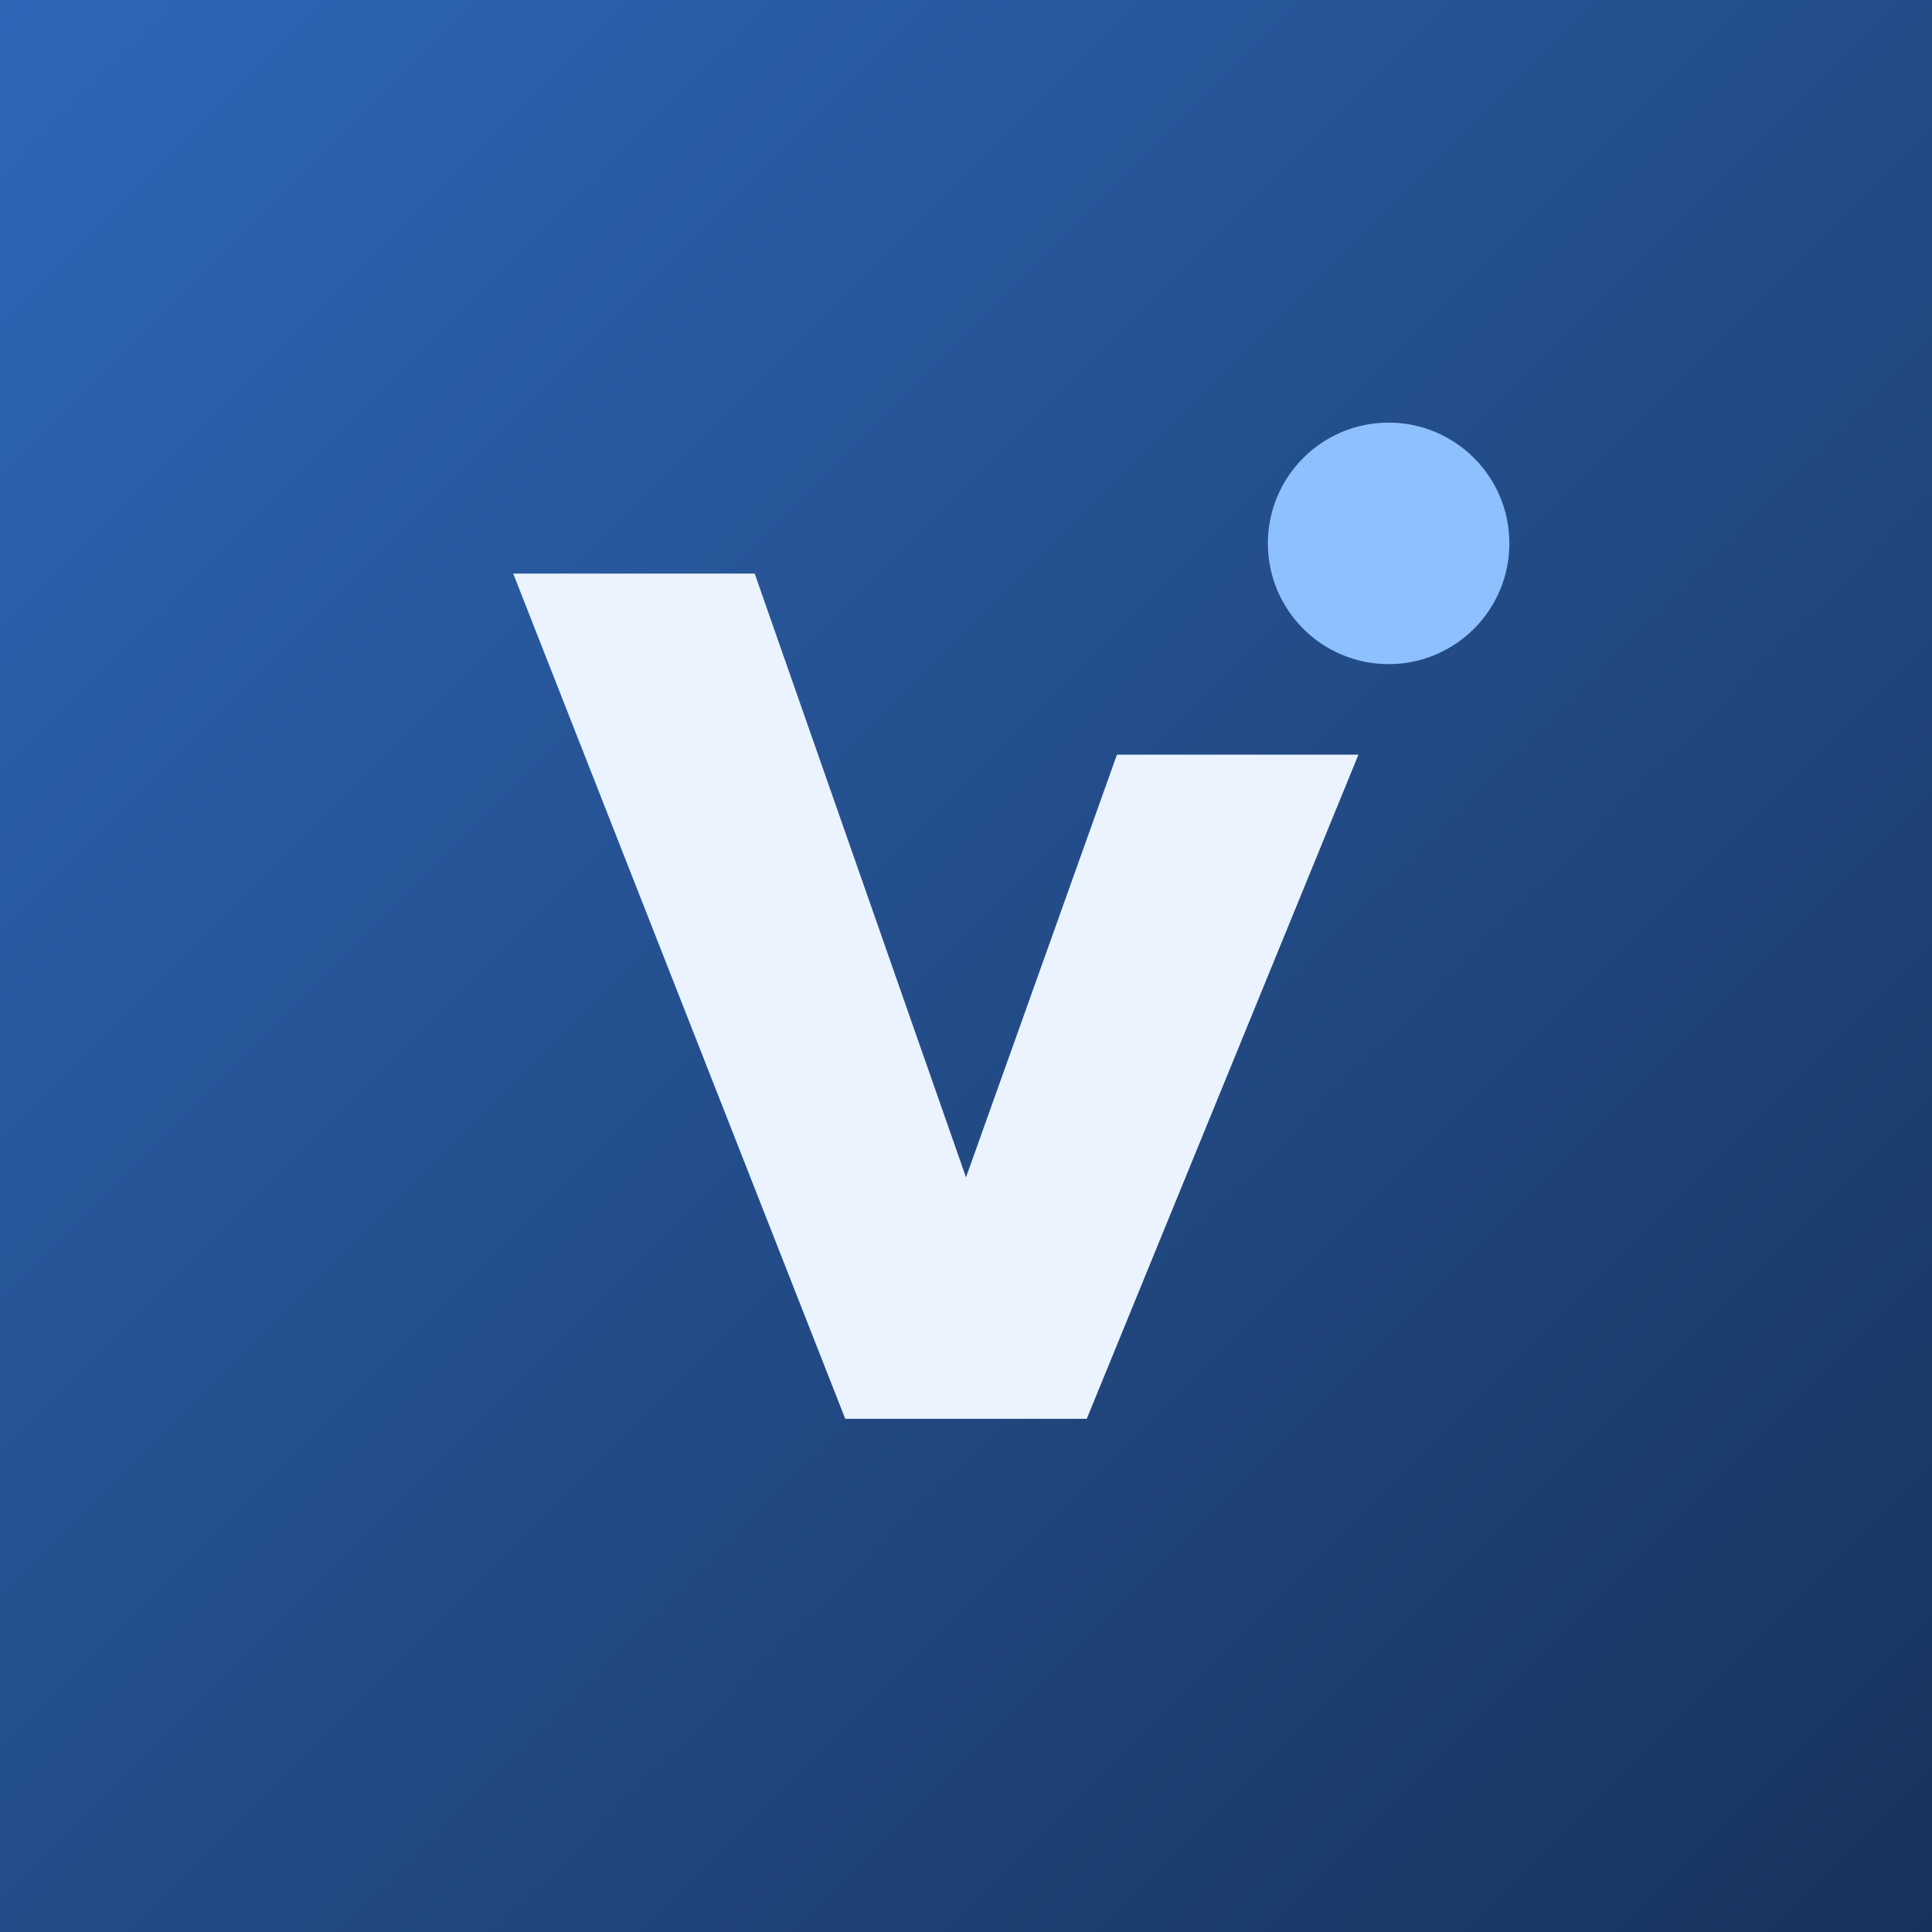
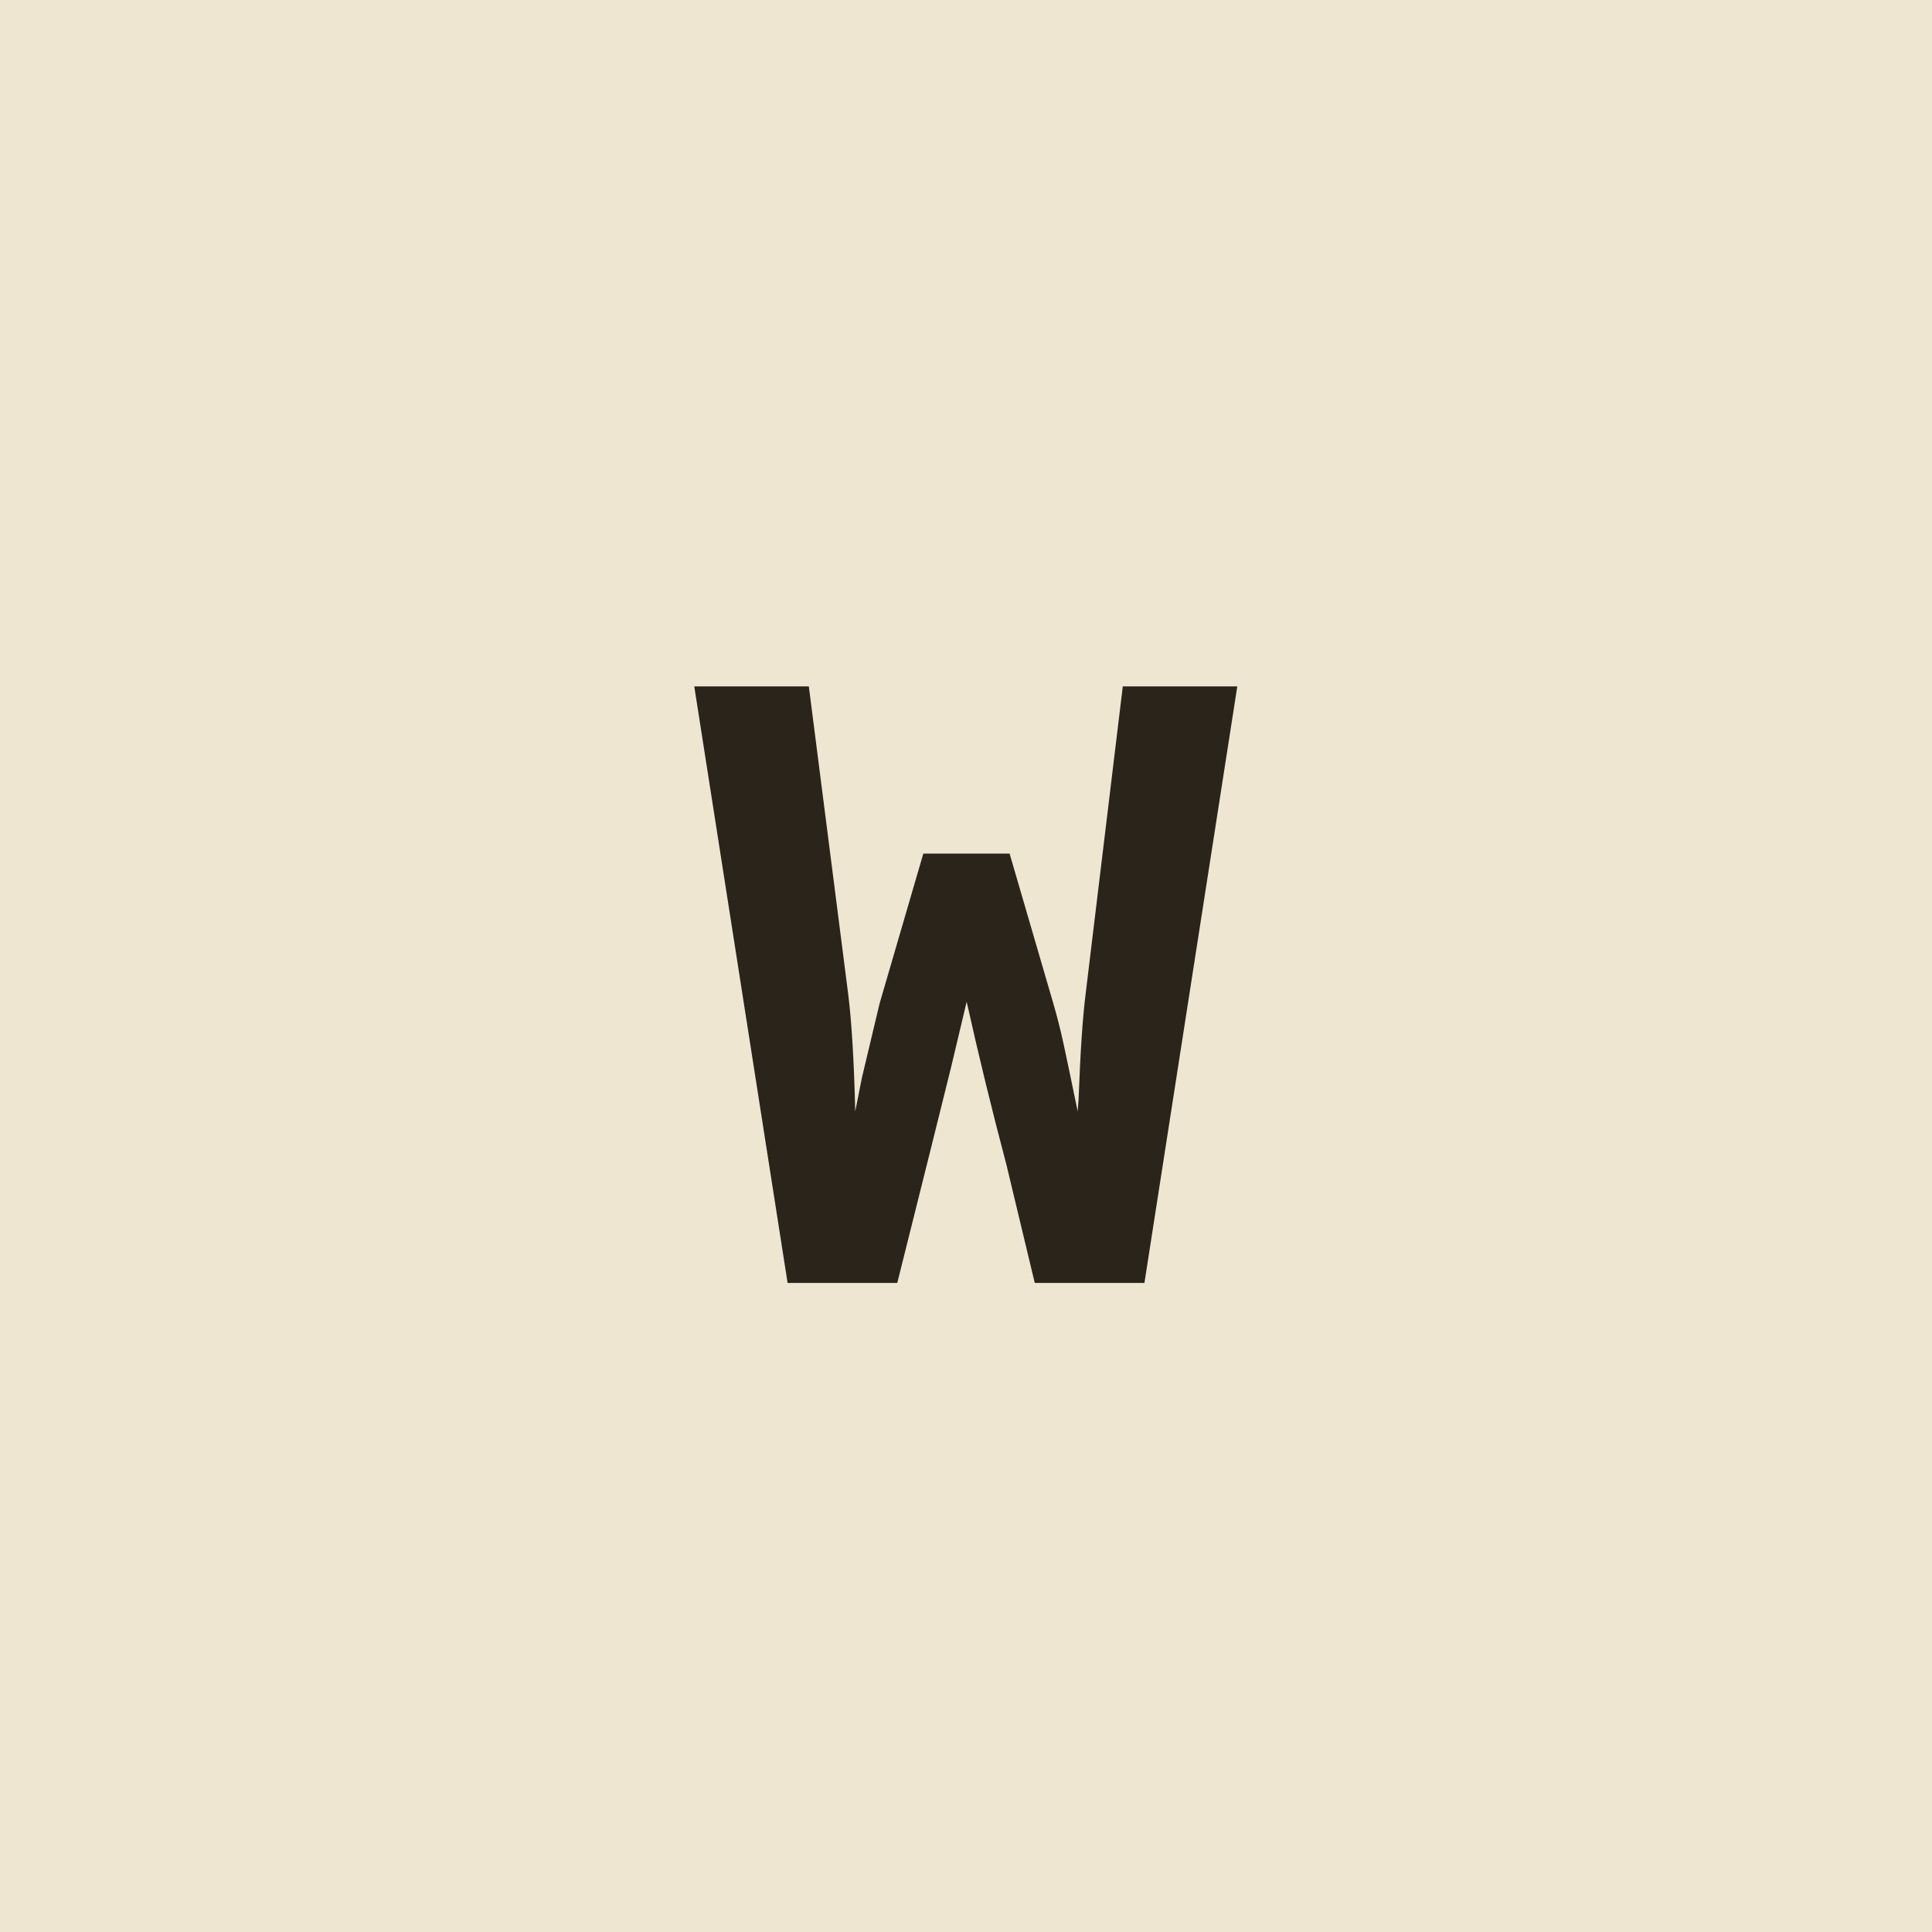
<svg xmlns="http://www.w3.org/2000/svg" viewBox="0 0 512 512">
-   <defs>
-     <linearGradient id="bg" x1="0" y1="0" x2="1" y2="1">
-       <stop offset="0%" stop-color="#2f67b8" />
-       <stop offset="100%" stop-color="#17335b" />
-     </linearGradient>
-   </defs>
-   <rect width="512" height="512" fill="url(#bg)" />
-   <g transform="scale(8)">
-     <path d="M17 19h8l7 20 5-14h8l-9 22h-8z" fill="#eaf3ff" />
-     <circle cx="46" cy="18" r="4" fill="#8ec0ff" />
-   </g>
+   <rect width="512" height="512" fill="#efe6d2" />
+   <text x="256" y="340" font-family="'Courier New','Courier',monospace" font-size="240" font-weight="700" text-anchor="middle" fill="#2a241b">W</text>
</svg>
